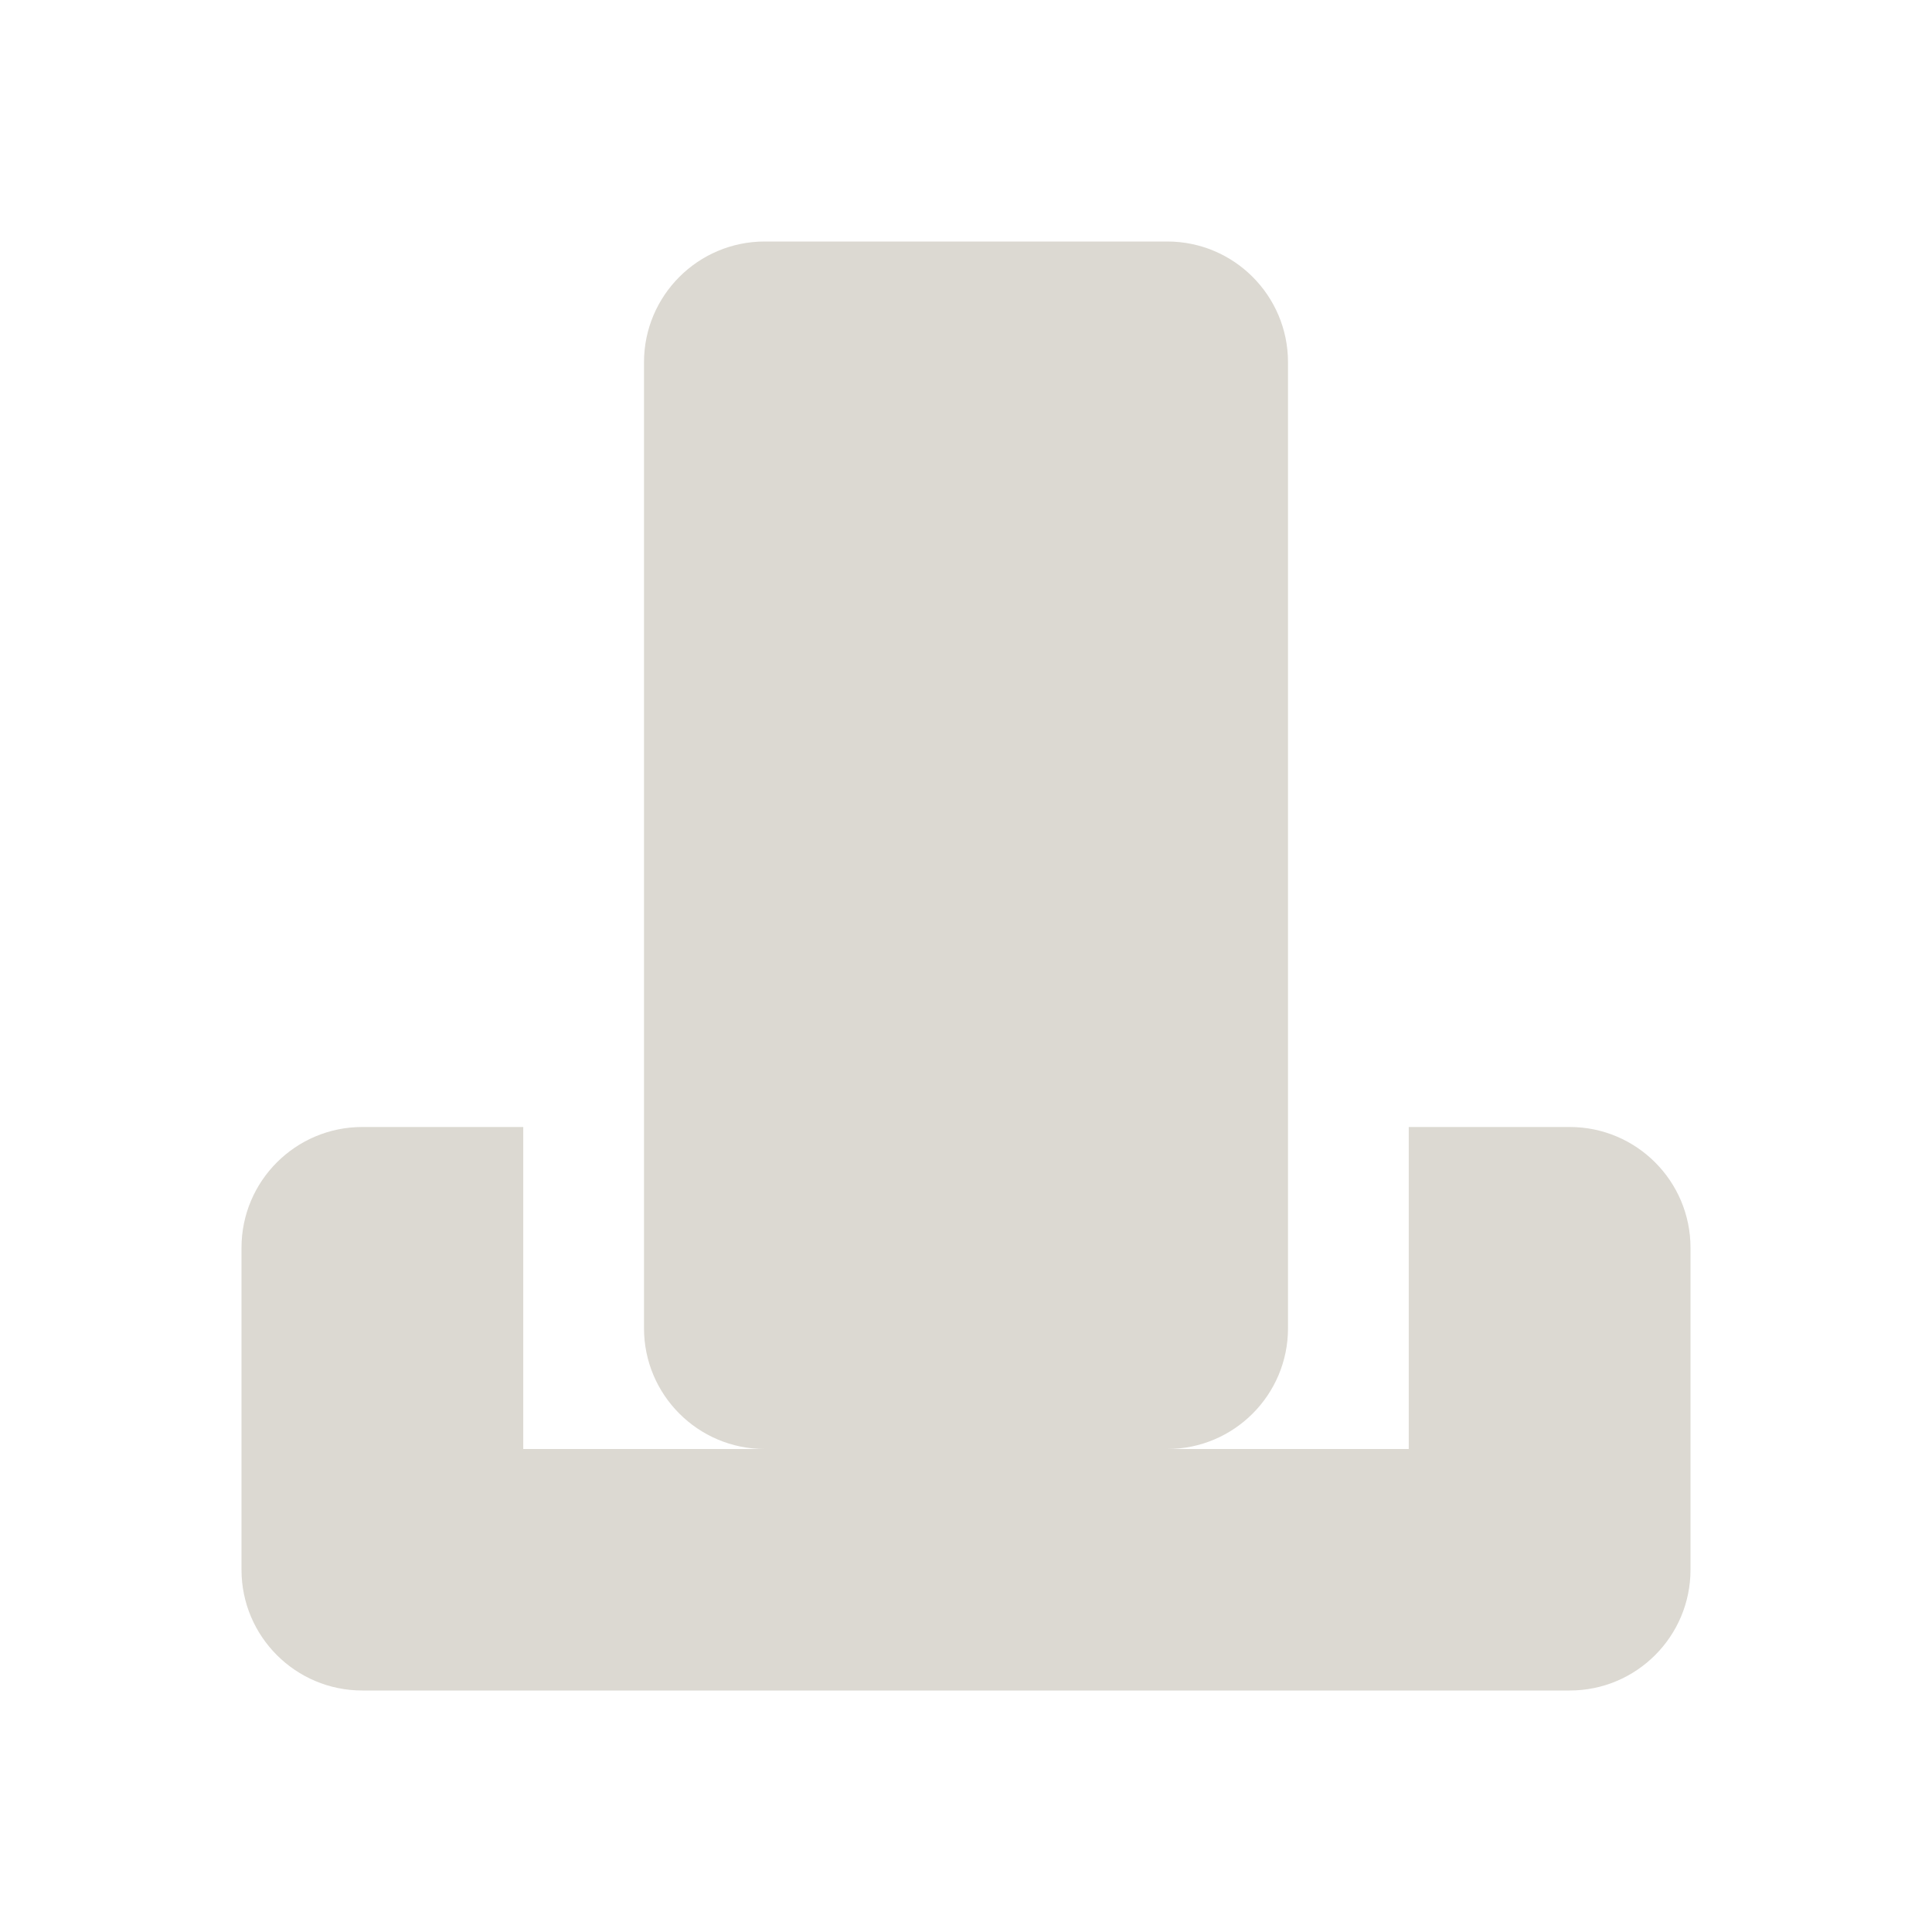
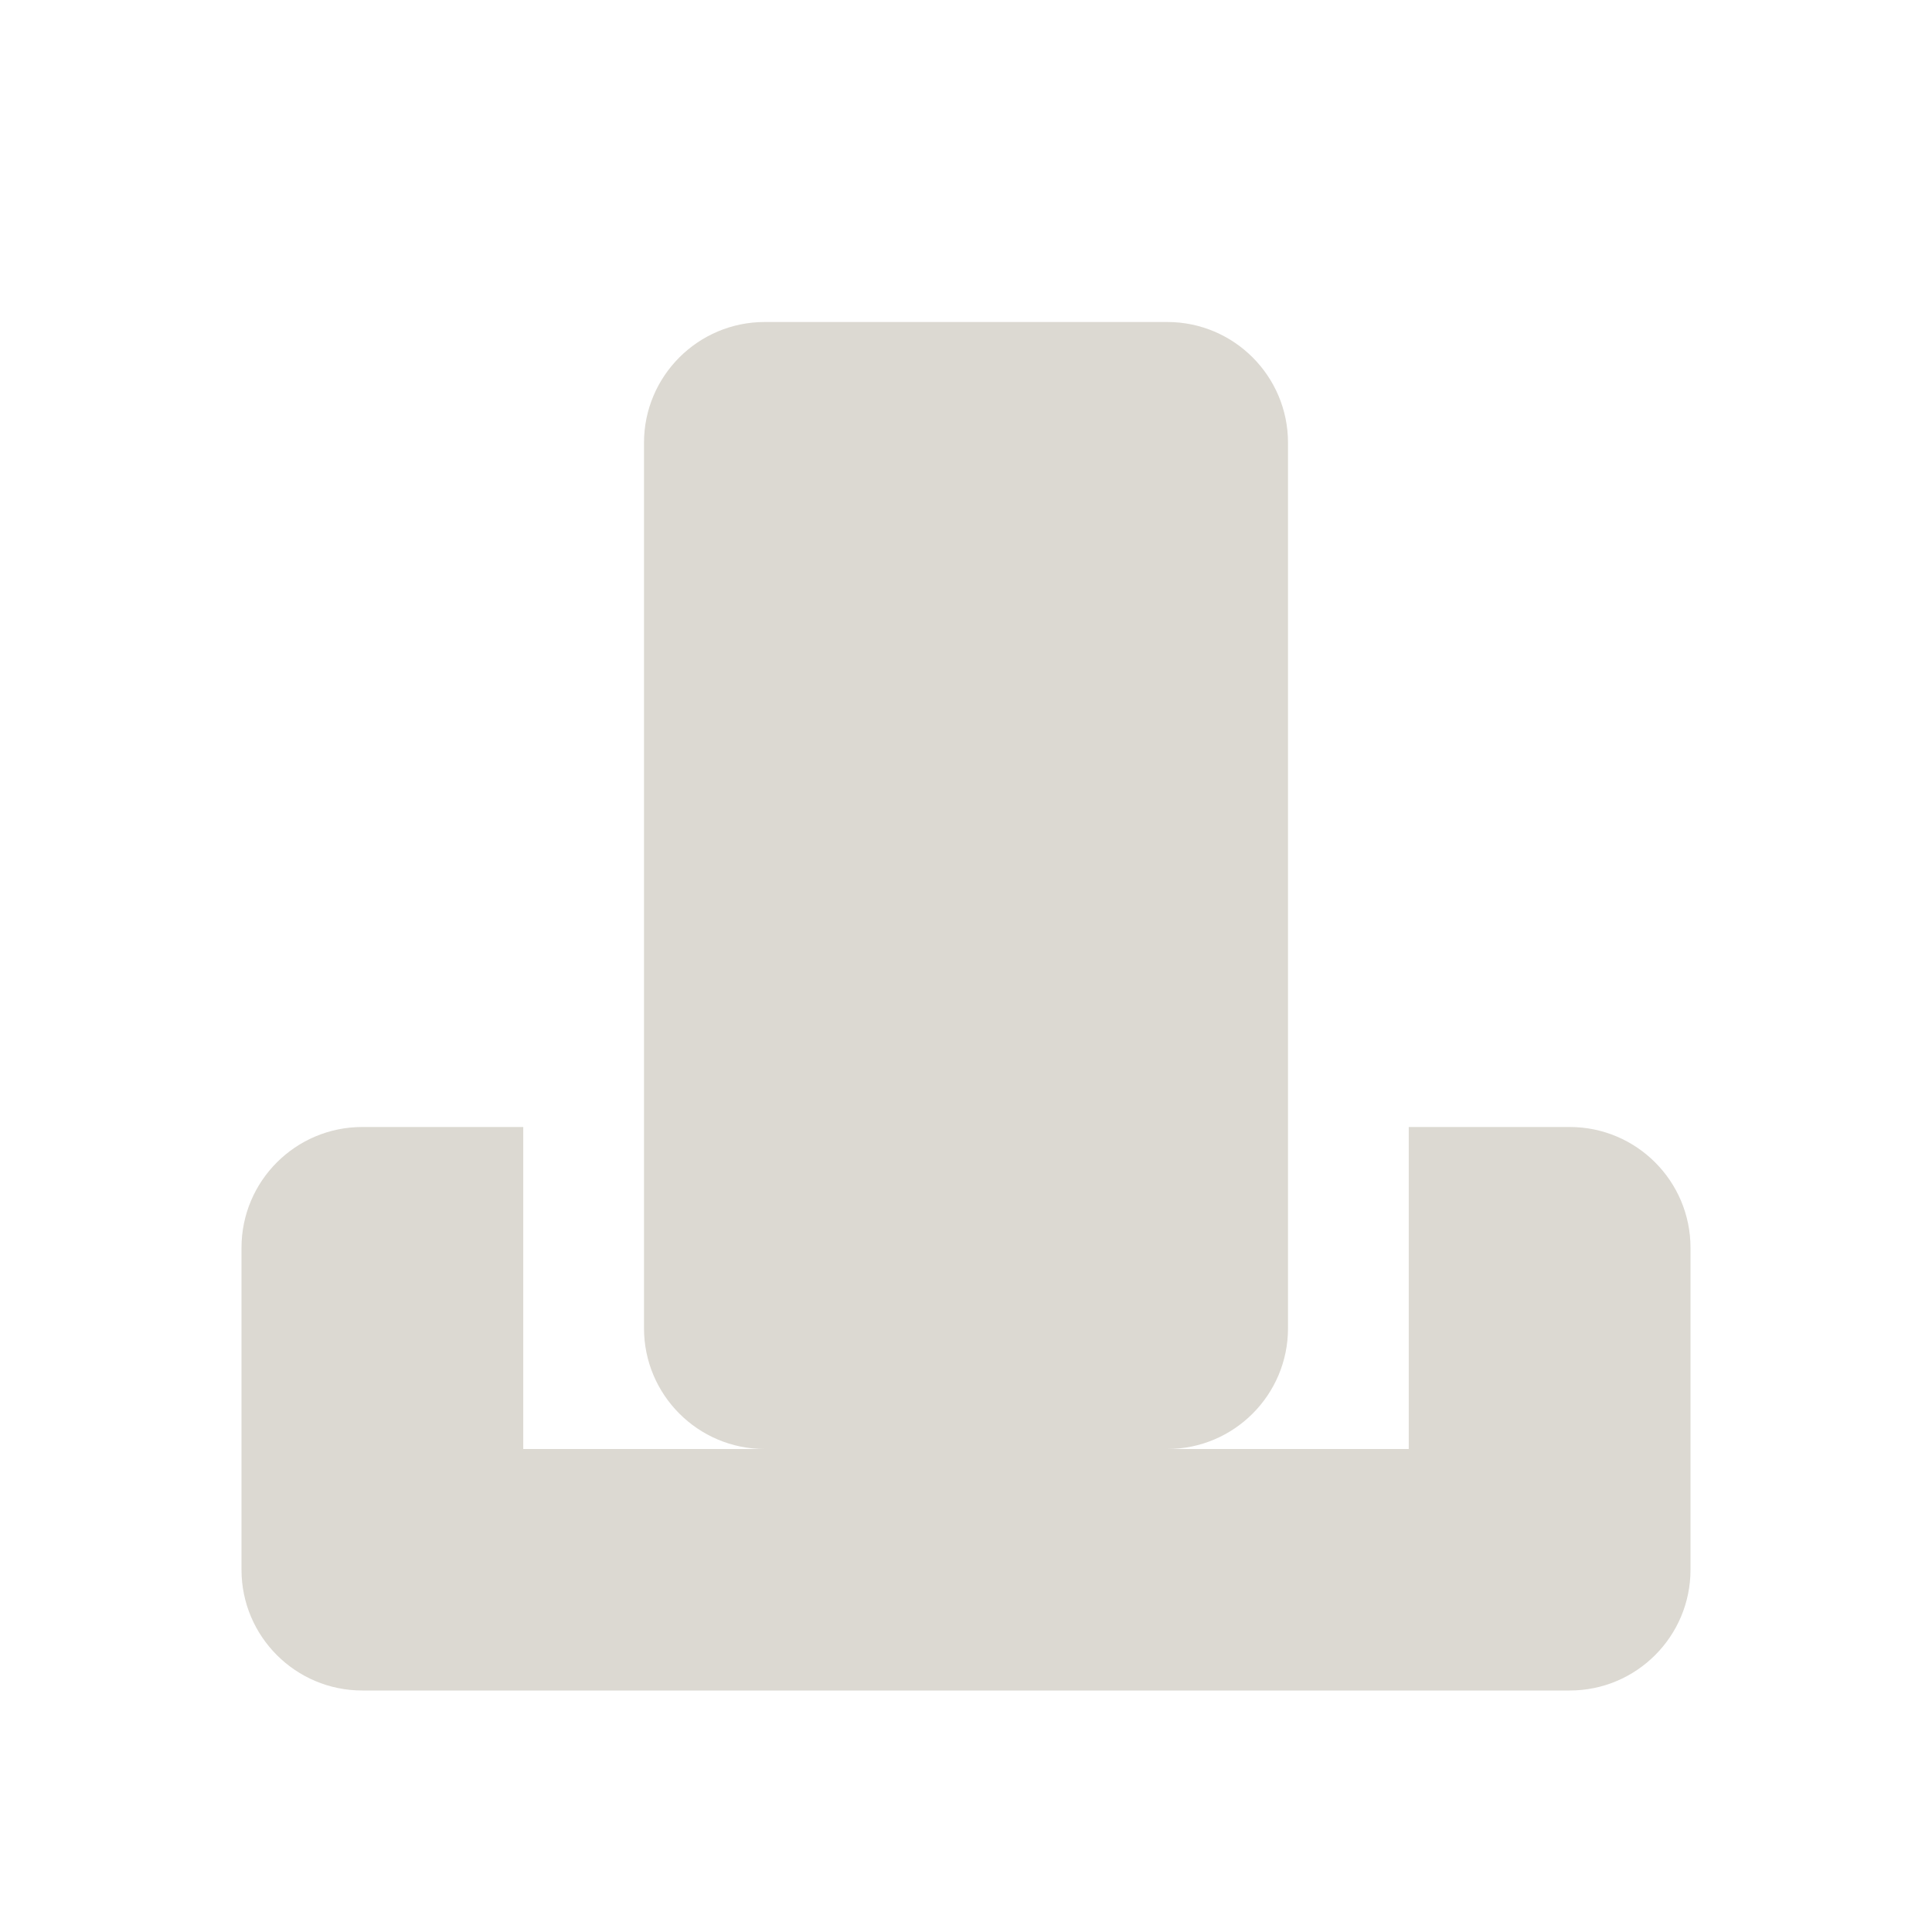
<svg xmlns="http://www.w3.org/2000/svg" width="24" height="24" viewBox="0 0 24 24">
-   <path d="M4.5 14C3.672 14 3 14.672 3 15.5V19.5C3 20.328 3.672 21 4.5 21H19.5C20.328 21 21 20.328 21 19.5V15.5C21 14.672 20.328 14 19.5 14H17.5V18H14.5C15.328 18 16 17.328 16 16.5V4.5C16 3.672 15.328 3 14.5 3H9.5C8.672 3 8 3.672 8 4.5V16.5C8 17.328 8.672 18 9.5 18H6.5V14Z" fill="#DCD9D2" />
+   <path d="M4.5 14C3.672 14 3 14.672 3 15.5V19.5C3 20.328 3.672 21 4.5 21H19.5C20.328 21 21 20.328 21 19.5V15.5C21 14.672 20.328 14 19.5 14H17.5V18H14.5C15.328 18 16 17.328 16 16.5V5.5C16 4.672 15.328 4 14.5 4H9.5C8.672 4 8 4.672 8 5.5V16.5C8 17.328 8.672 18 9.5 18H6.5V14Z" fill="#DCD9D2" />
</svg>
